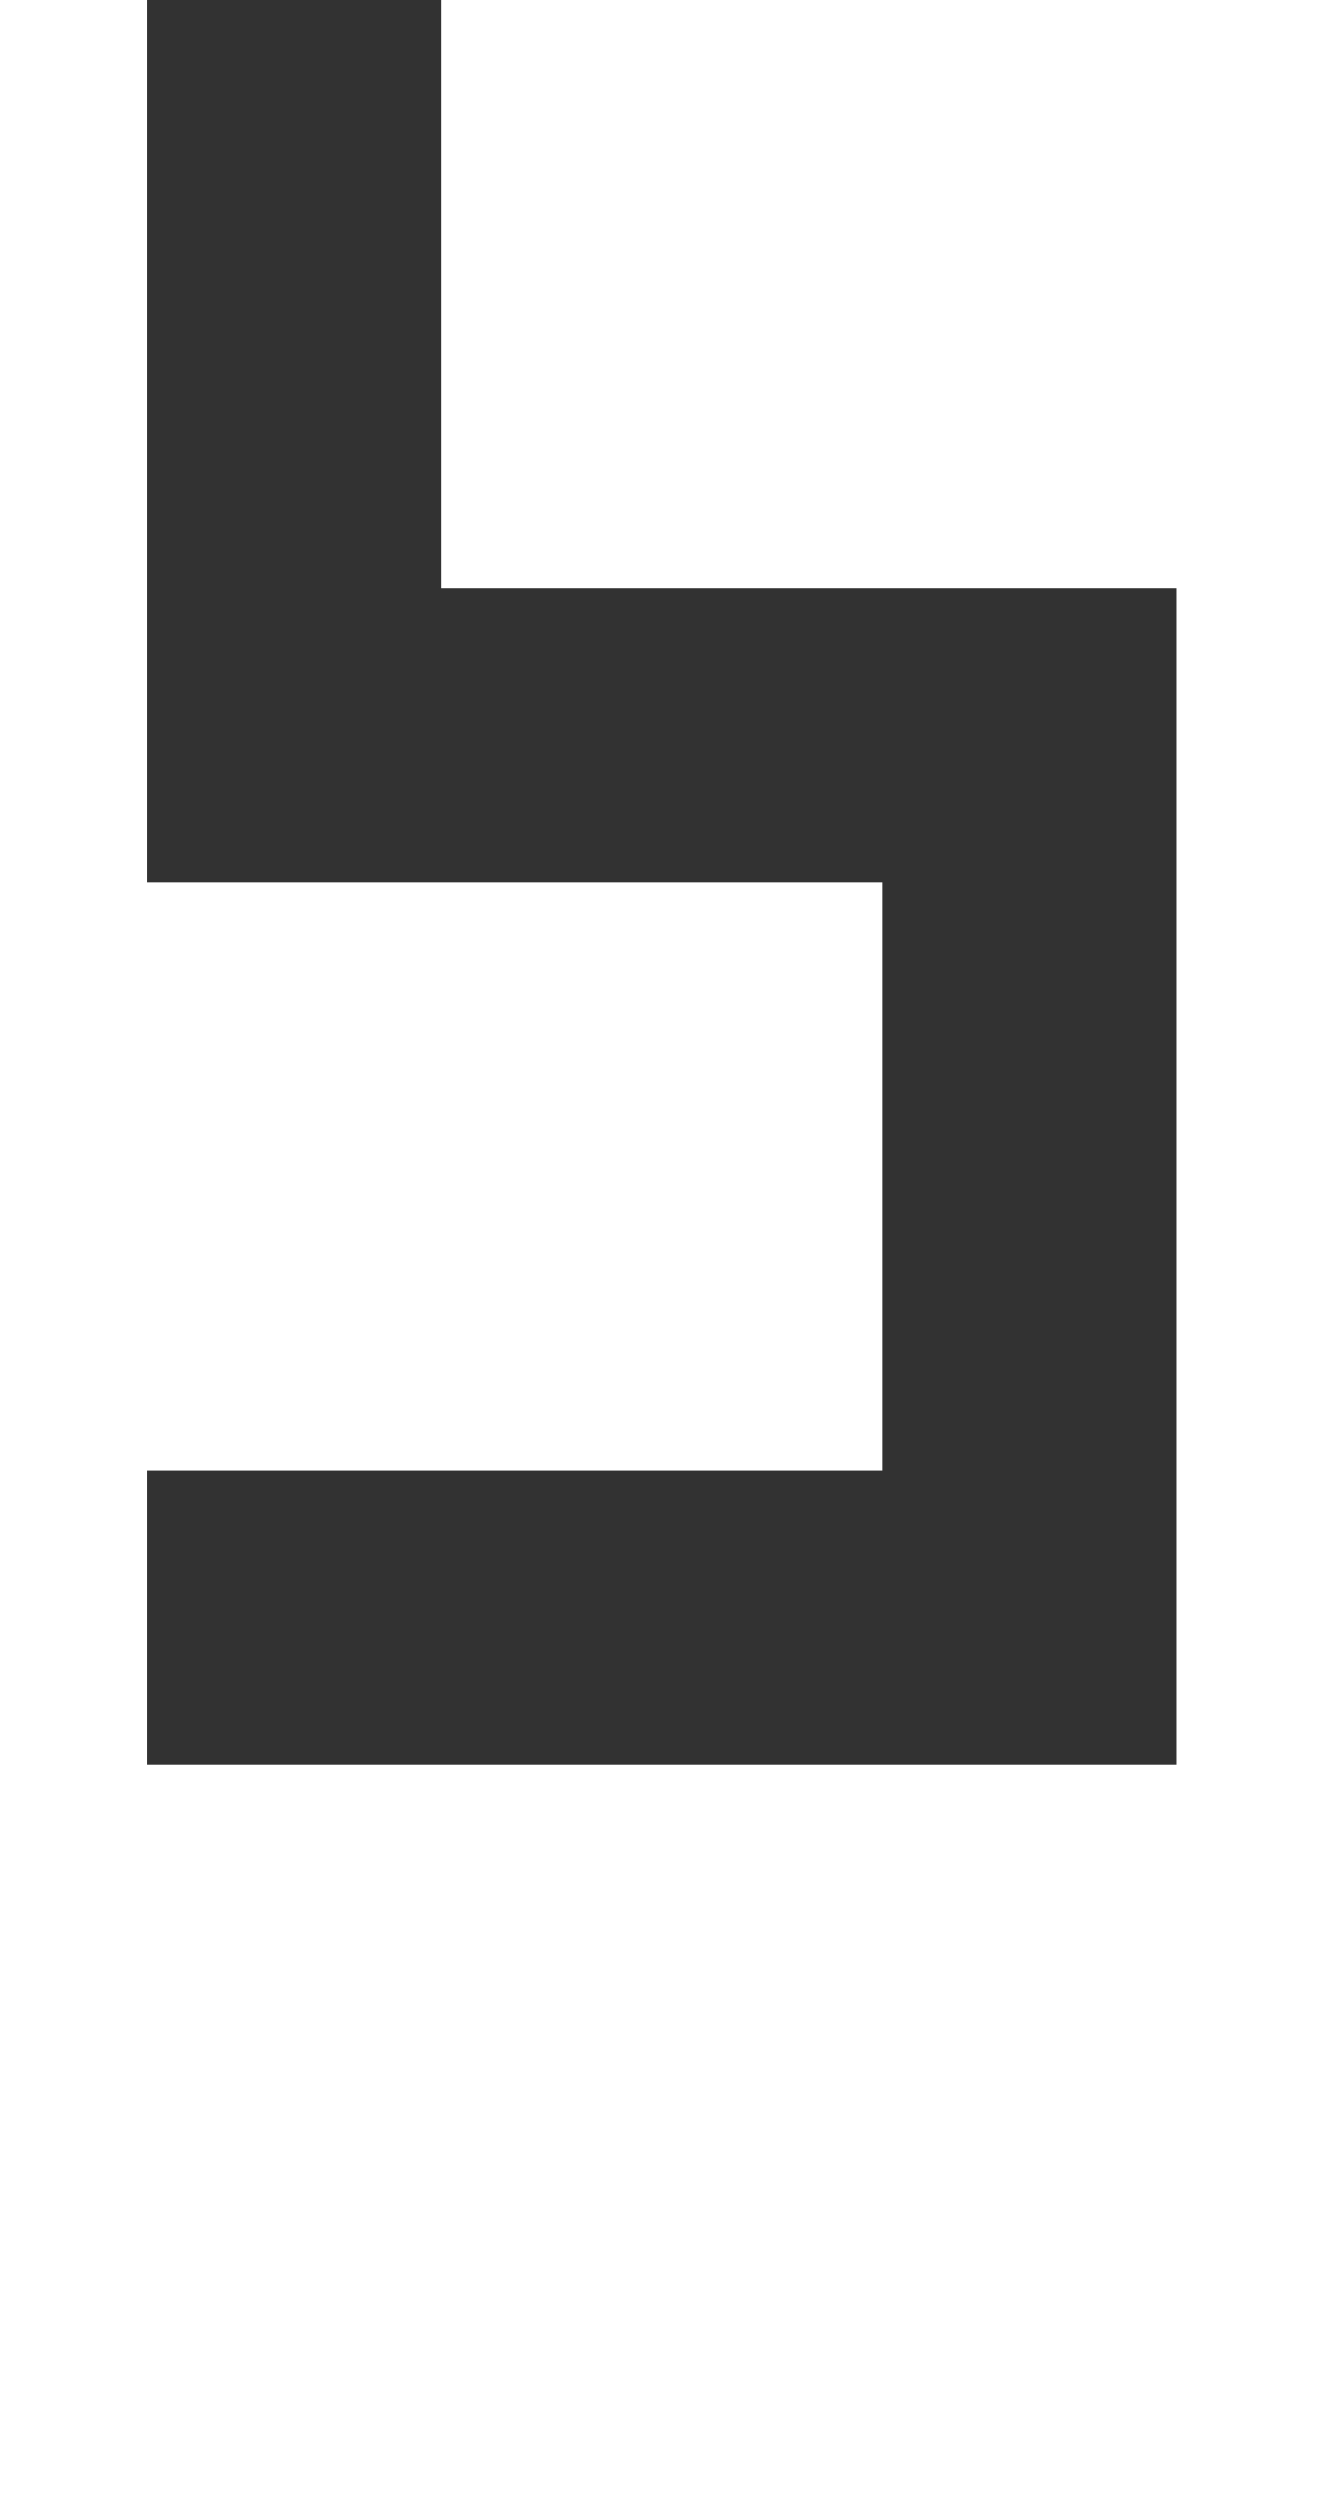
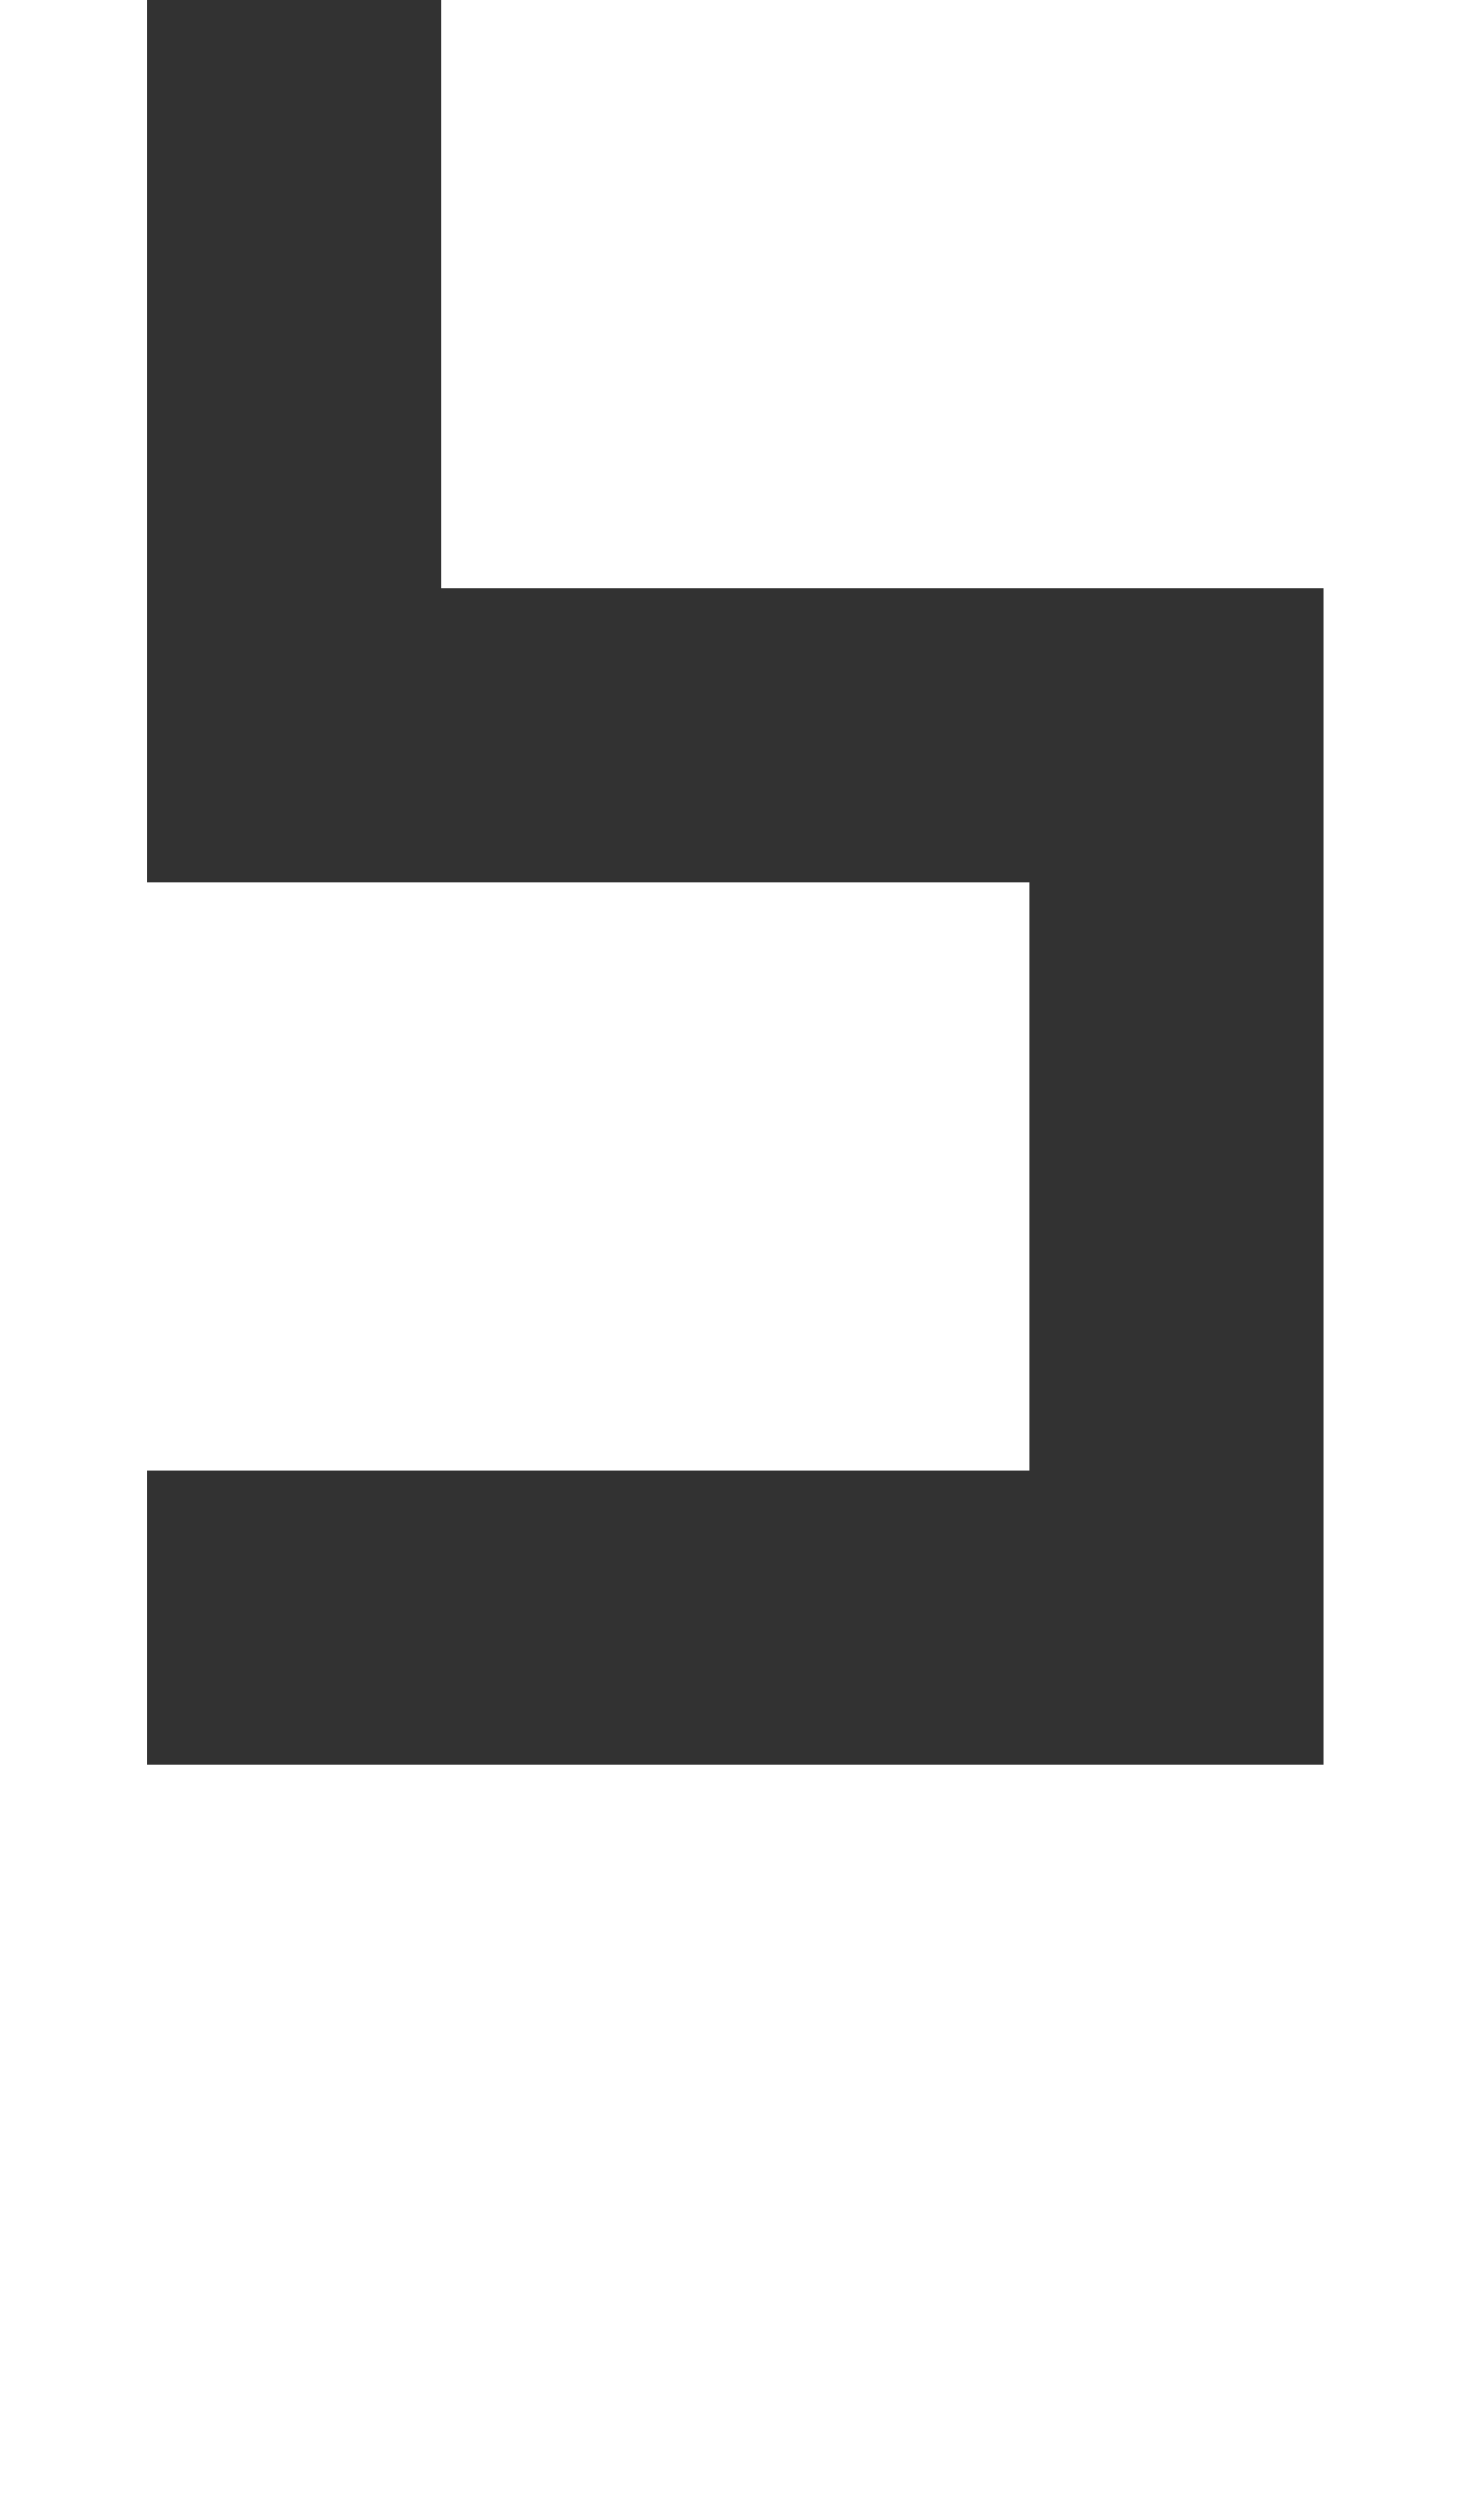
- <svg xmlns="http://www.w3.org/2000/svg" width="144" height="272" viewBox="0 0 38.1 71.967" version="1.1" id="svg1">
+ <svg xmlns="http://www.w3.org/2000/svg" width="160" height="272" viewBox="0 0 42.333 71.967" version="1.1" id="svg1">
  <defs id="defs1" />
  <g id="layer1">
-     <path id="path1" style="fill-opacity:0.804;stroke-width:0.496" d="m 4.233,-8.467 -3e-7,33.867 21.167,2e-6 0,16.933 -21.167,-2e-6 L 4.233,50.8 H 33.867 l 10e-7,-33.867 -21.167,1e-6 4e-6,-16.933 21.167,-6.974505e-7 0,-8.467 z" />
+     <path id="path1" style="fill-opacity:0.804;stroke-width:0.496" d="m 4.233,-8.467 -3e-7,33.867 25.4,2e-6 v 16.933 l -25.4,-2e-6 -5.2e-6,8.467 33.867,0 1e-6,-33.867 -25.4,1e-6 L 12.7,0 38.1,-6.9235149e-7 V -8.467 Z" />
  </g>
</svg>
